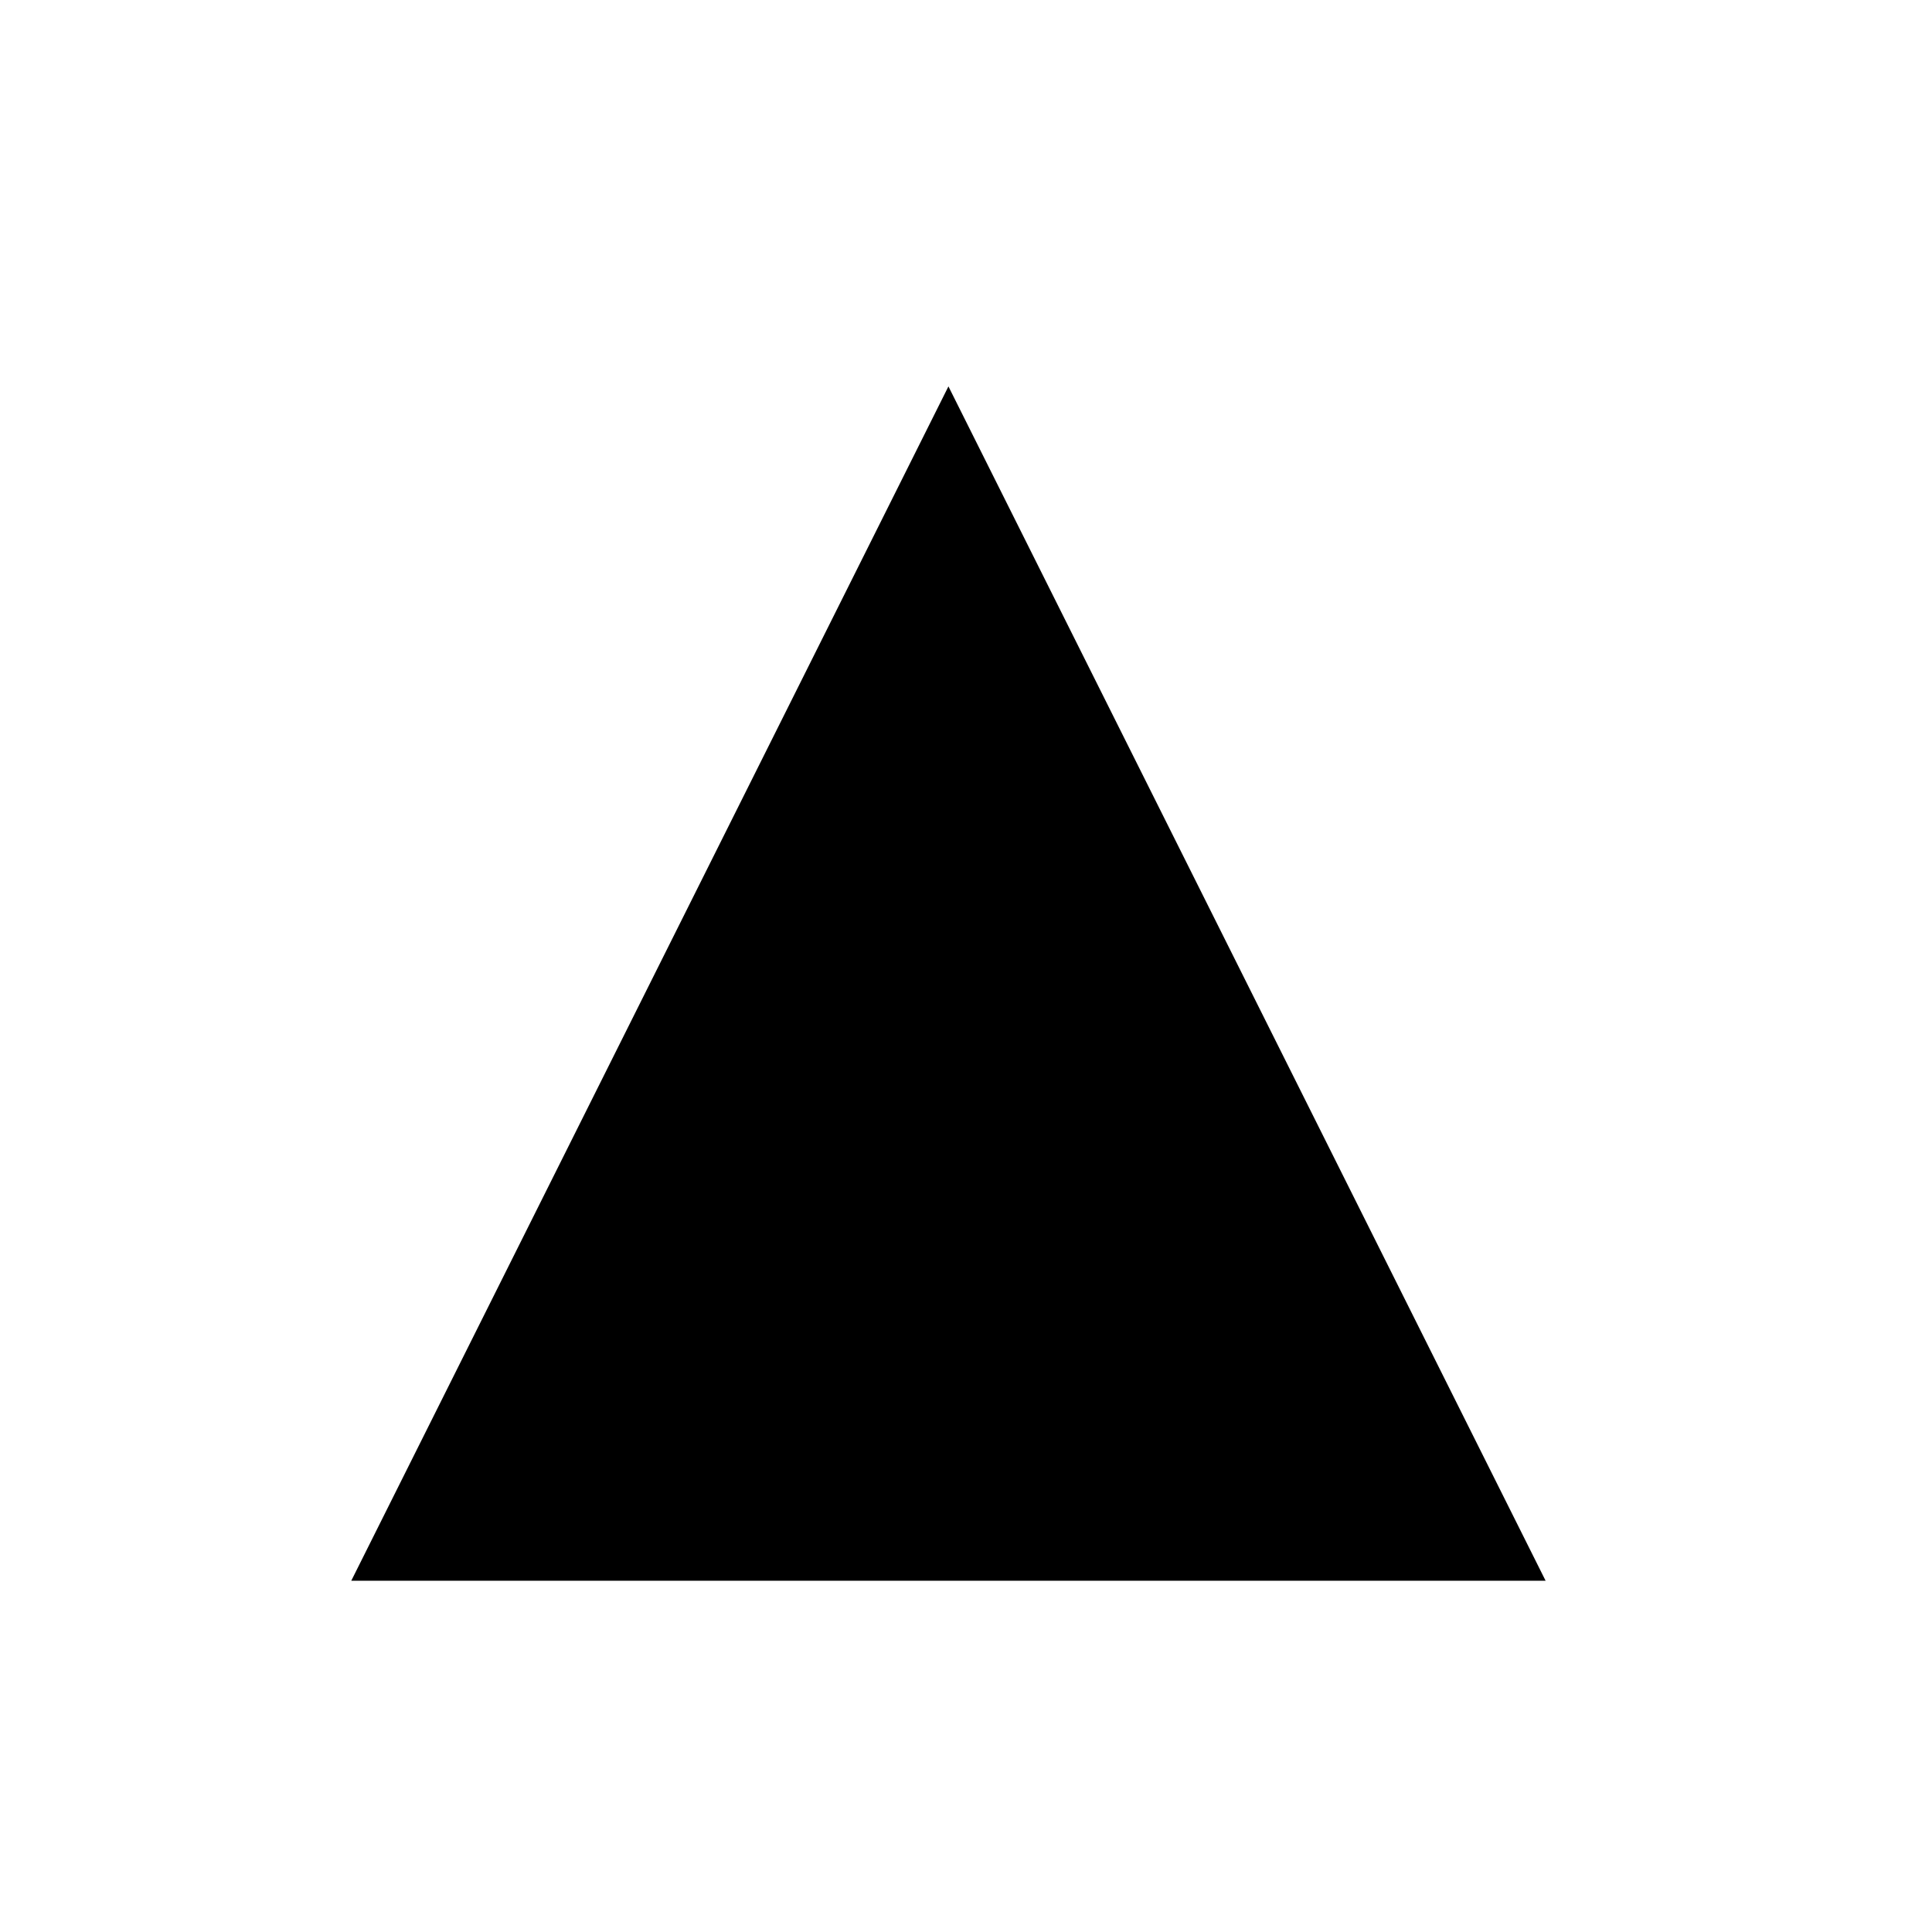
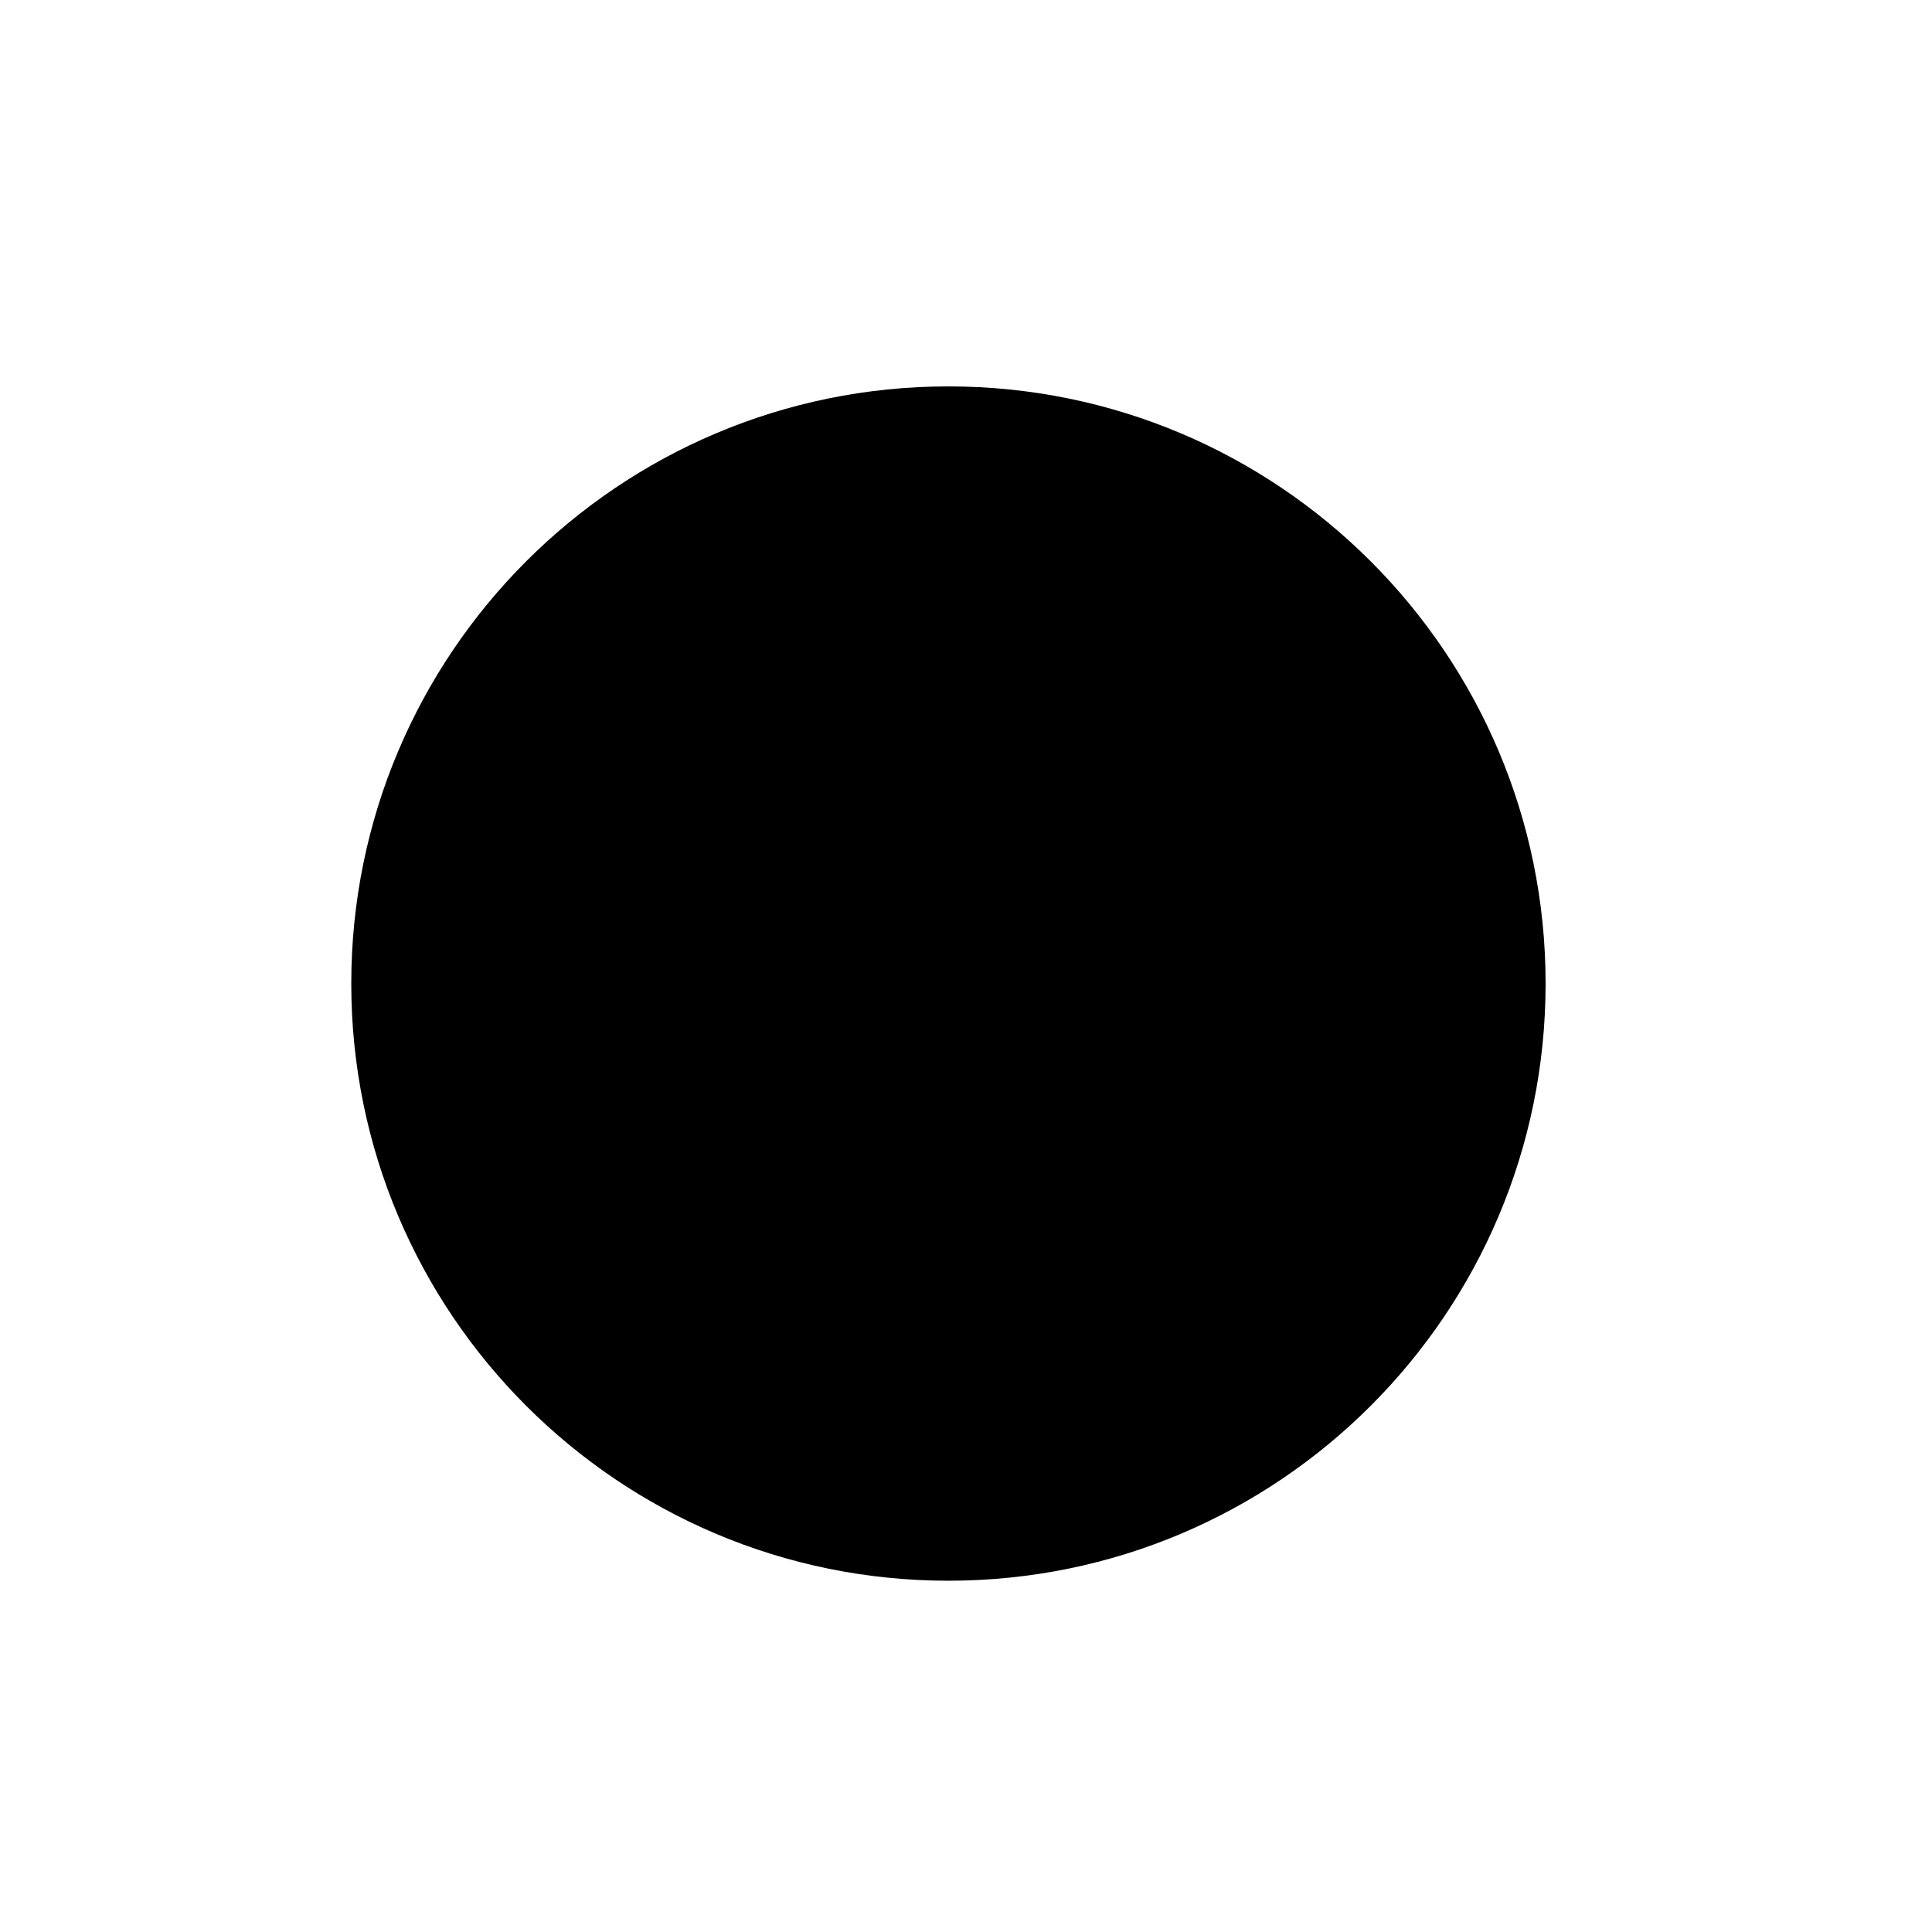
<svg xmlns="http://www.w3.org/2000/svg" width="55px" height="55px" viewBox="0 0 55 55" version="1.1">
-   <g id="severity-level-3of3" stroke="none" stroke-width="1" fill="currentColor" fill-rule="evenodd">
-     <polygon id="Triangle" fill="currentColor" points="27 11 44 45 10 45" />
+   <g id="severity-level-1of3" stroke="none" stroke-width="1" fill="currentColor" fill-rule="evenodd">
+     <circle id="Oval" fill="currentColor" cx="27" cy="28" r="17" />
  </g>
</svg>
